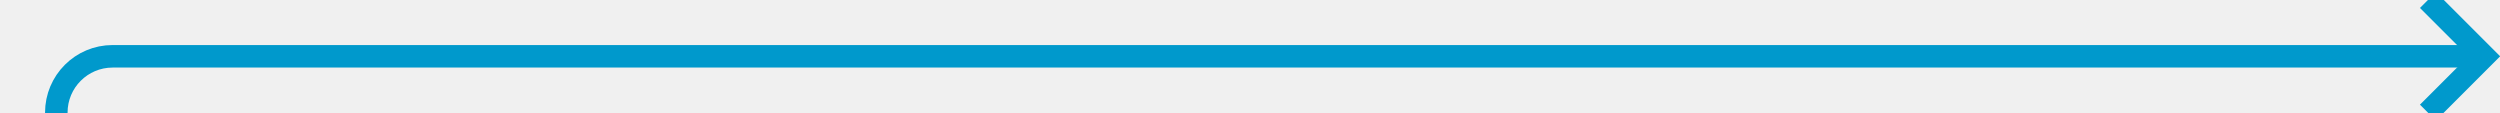
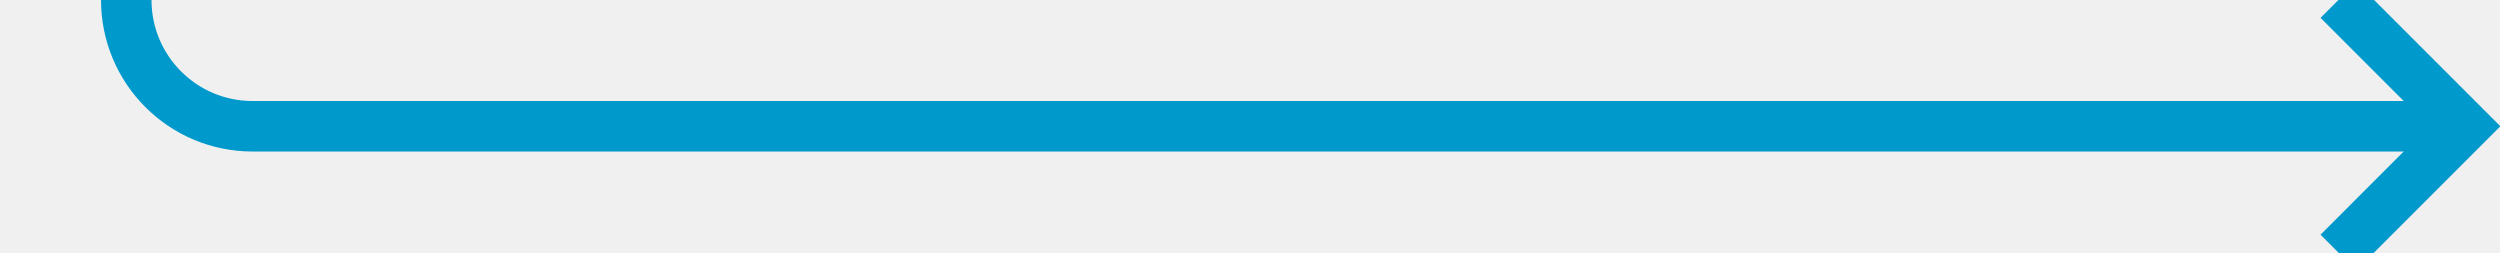
- <svg xmlns="http://www.w3.org/2000/svg" version="1.1" width="222px" height="10px" preserveAspectRatio="xMinYMid meet" viewBox="2858 1423  222 8">
-   <path d="M 1424 1670  L 2858 1670  A 5 5 0 0 0 2863 1665 L 2863 1432  A 5 5 0 0 1 2868 1427 L 3078 1427  " stroke-width="2" stroke="#0099cc" fill="none" />
-   <path d="M 1425.5 1666.5  A 3.5 3.5 0 0 0 1422 1670 A 3.5 3.5 0 0 0 1425.5 1673.5 A 3.5 3.5 0 0 0 1429 1670 A 3.5 3.5 0 0 0 1425.5 1666.5 Z M 3072.893 1422.707  L 3077.186 1427  L 3072.893 1431.293  L 3074.307 1432.707  L 3079.307 1427.707  L 3080.014 1427  L 3079.307 1426.293  L 3074.307 1421.293  L 3072.893 1422.707  Z " fill-rule="nonzero" fill="#0099cc" stroke="none" />
+ <svg xmlns="http://www.w3.org/2000/svg" version="1.1" width="99px" height="10px" preserveAspectRatio="xMinYMid meet" viewBox="1940 1964  99 8">
+   <defs>
+     <mask fill="white" id="clip884">
+       <path d="M 1740.683 1816  L 1857.317 1816  L 1857.317 1846  L 1740.683 1846  Z M 1411 1816  L 2049 1816  L 2049 1978  L 1411 1978  Z " fill-rule="evenodd" />
+     </mask>
+   </defs>
+   <path d="M 1423 1831  L 1940 1831  A 5 5 0 0 1 1945 1836 L 1945 1963  A 5 5 0 0 0 1950 1968 L 2037 1968  " stroke-width="2" stroke="#0099cc" fill="none" mask="url(#clip884)" />
+   <path d="M 1424.5 1827.5  A 3.5 3.5 0 0 0 1421 1831 A 3.5 3.5 0 0 0 1424.5 1834.5 A 3.5 3.5 0 0 0 1428 1831 A 3.5 3.5 0 0 0 1424.5 1827.5 Z M 2031.893 1963.707  L 2036.186 1968  L 2031.893 1972.293  L 2033.307 1973.707  L 2038.307 1968.707  L 2039.014 1968  L 2038.307 1967.293  L 2033.307 1962.293  L 2031.893 1963.707  Z " fill-rule="nonzero" fill="#0099cc" stroke="none" mask="url(#clip884)" />
</svg>
